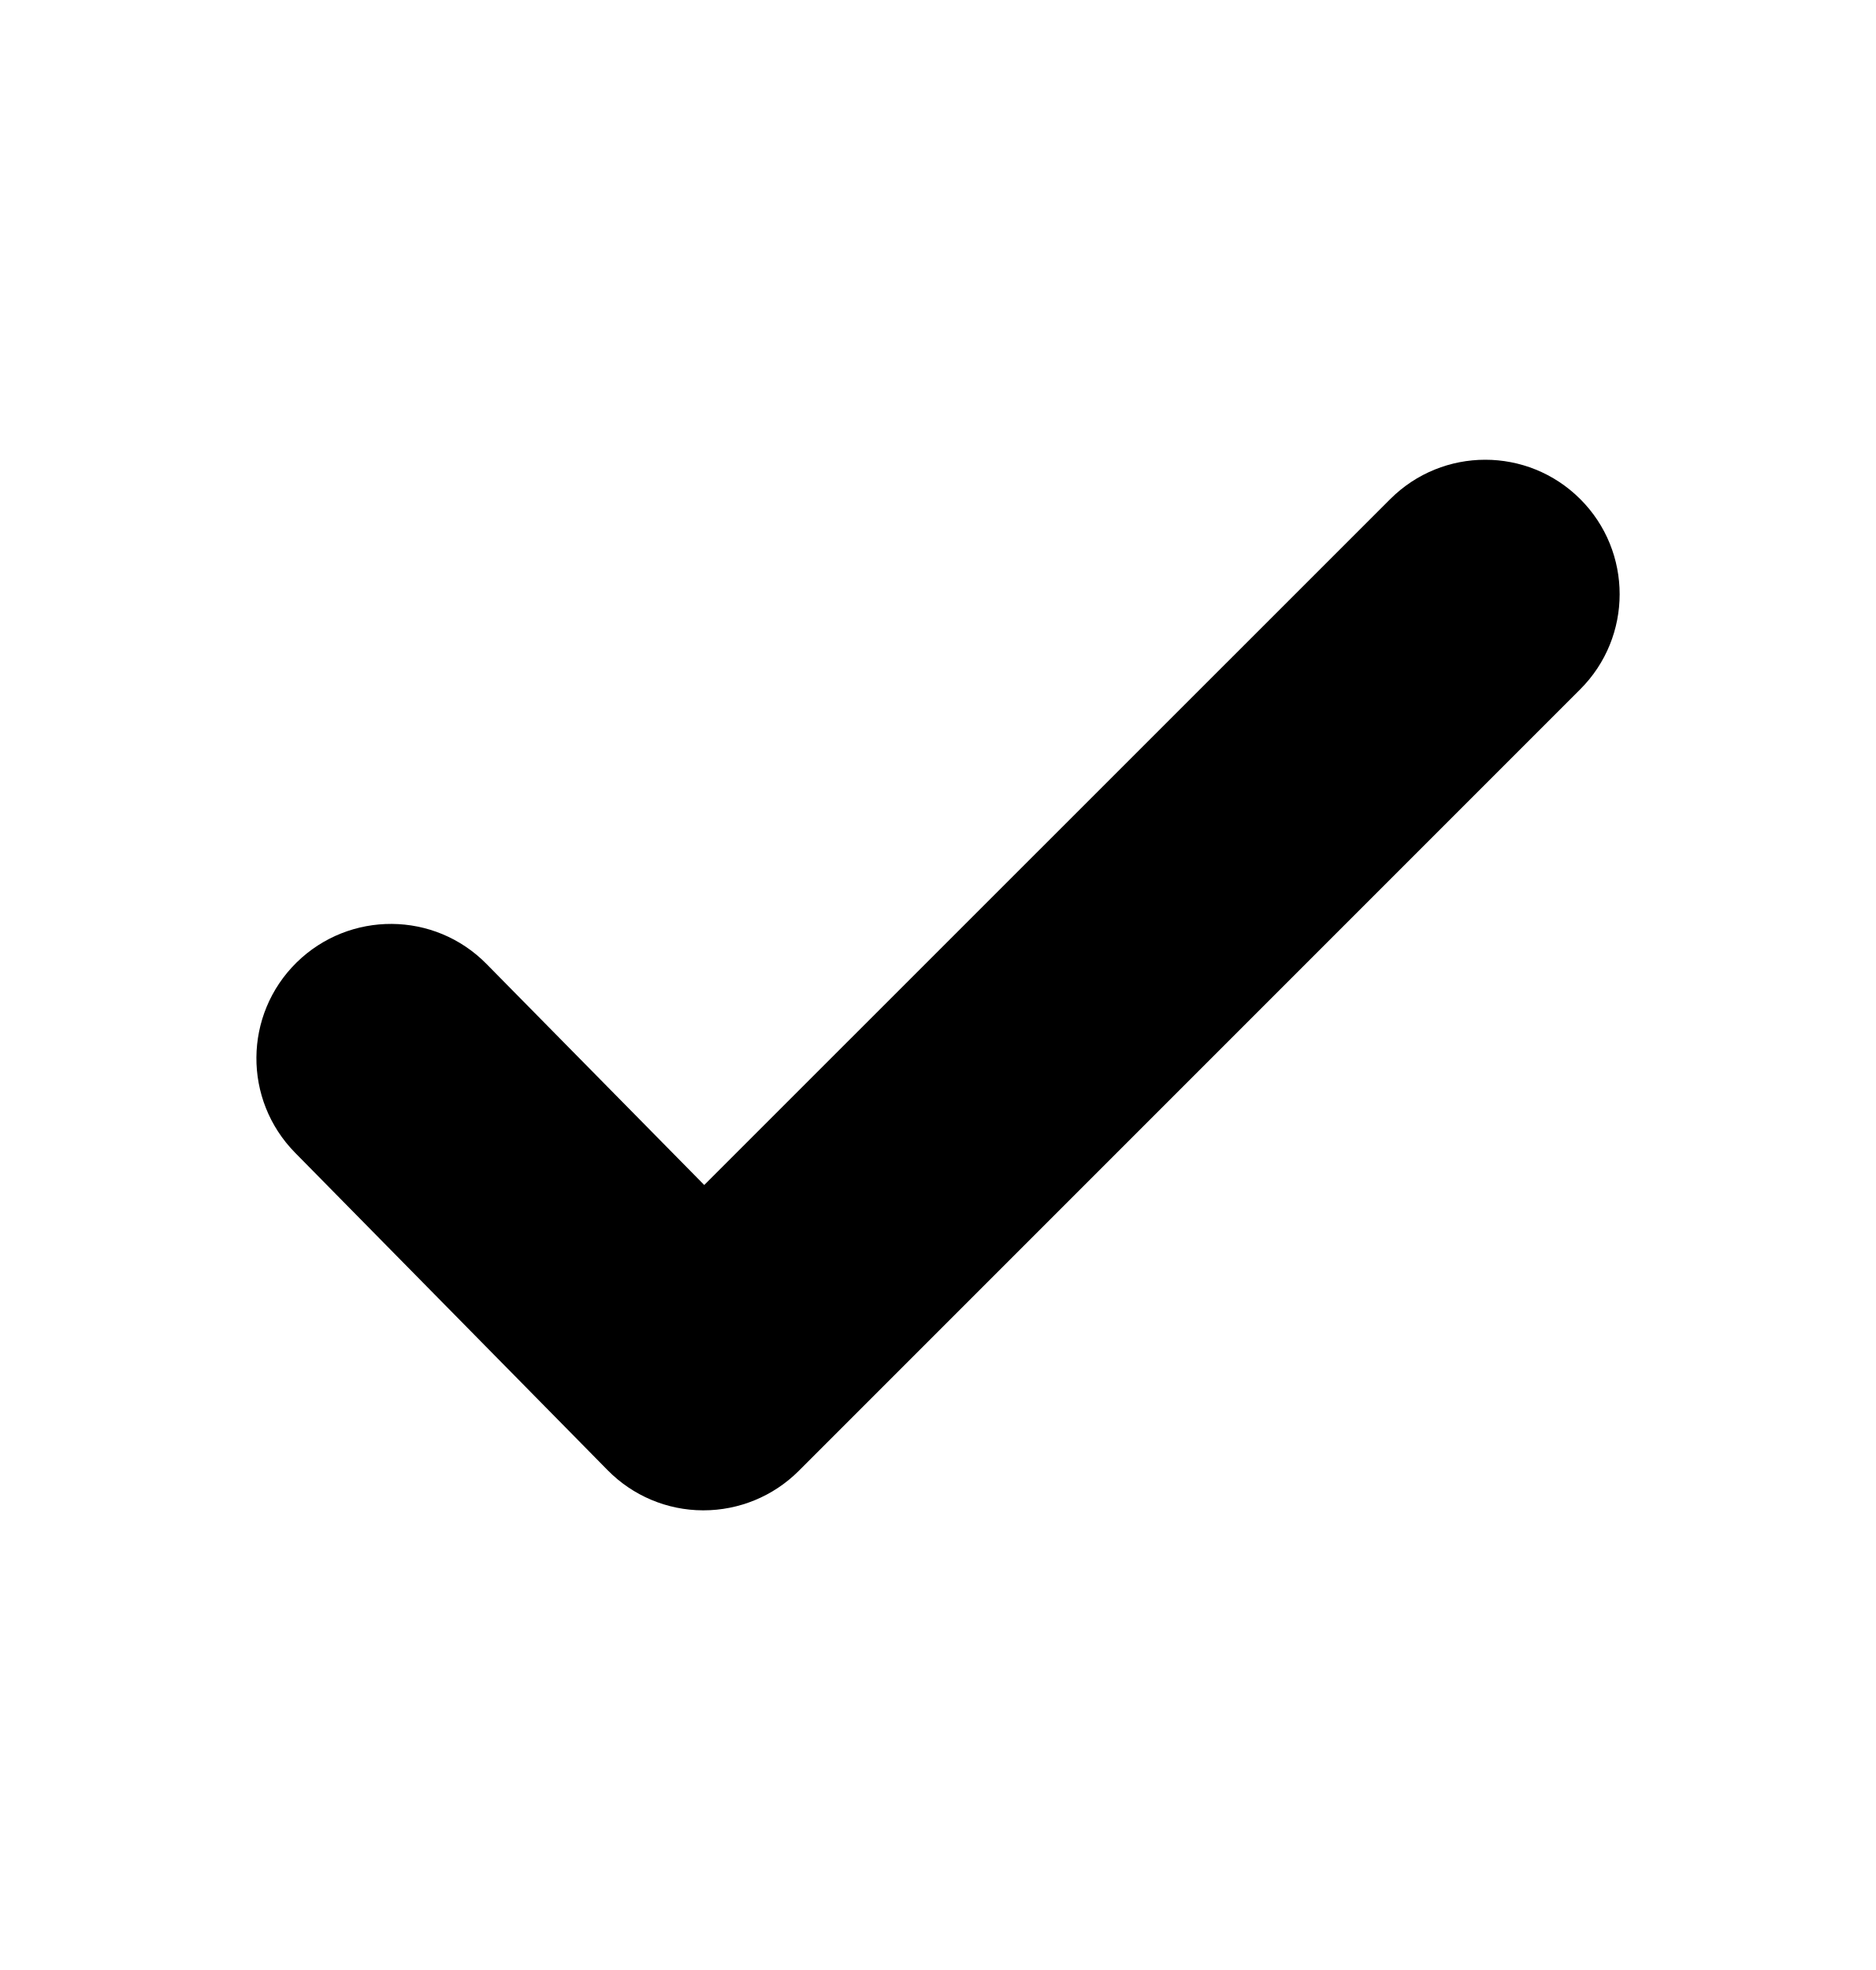
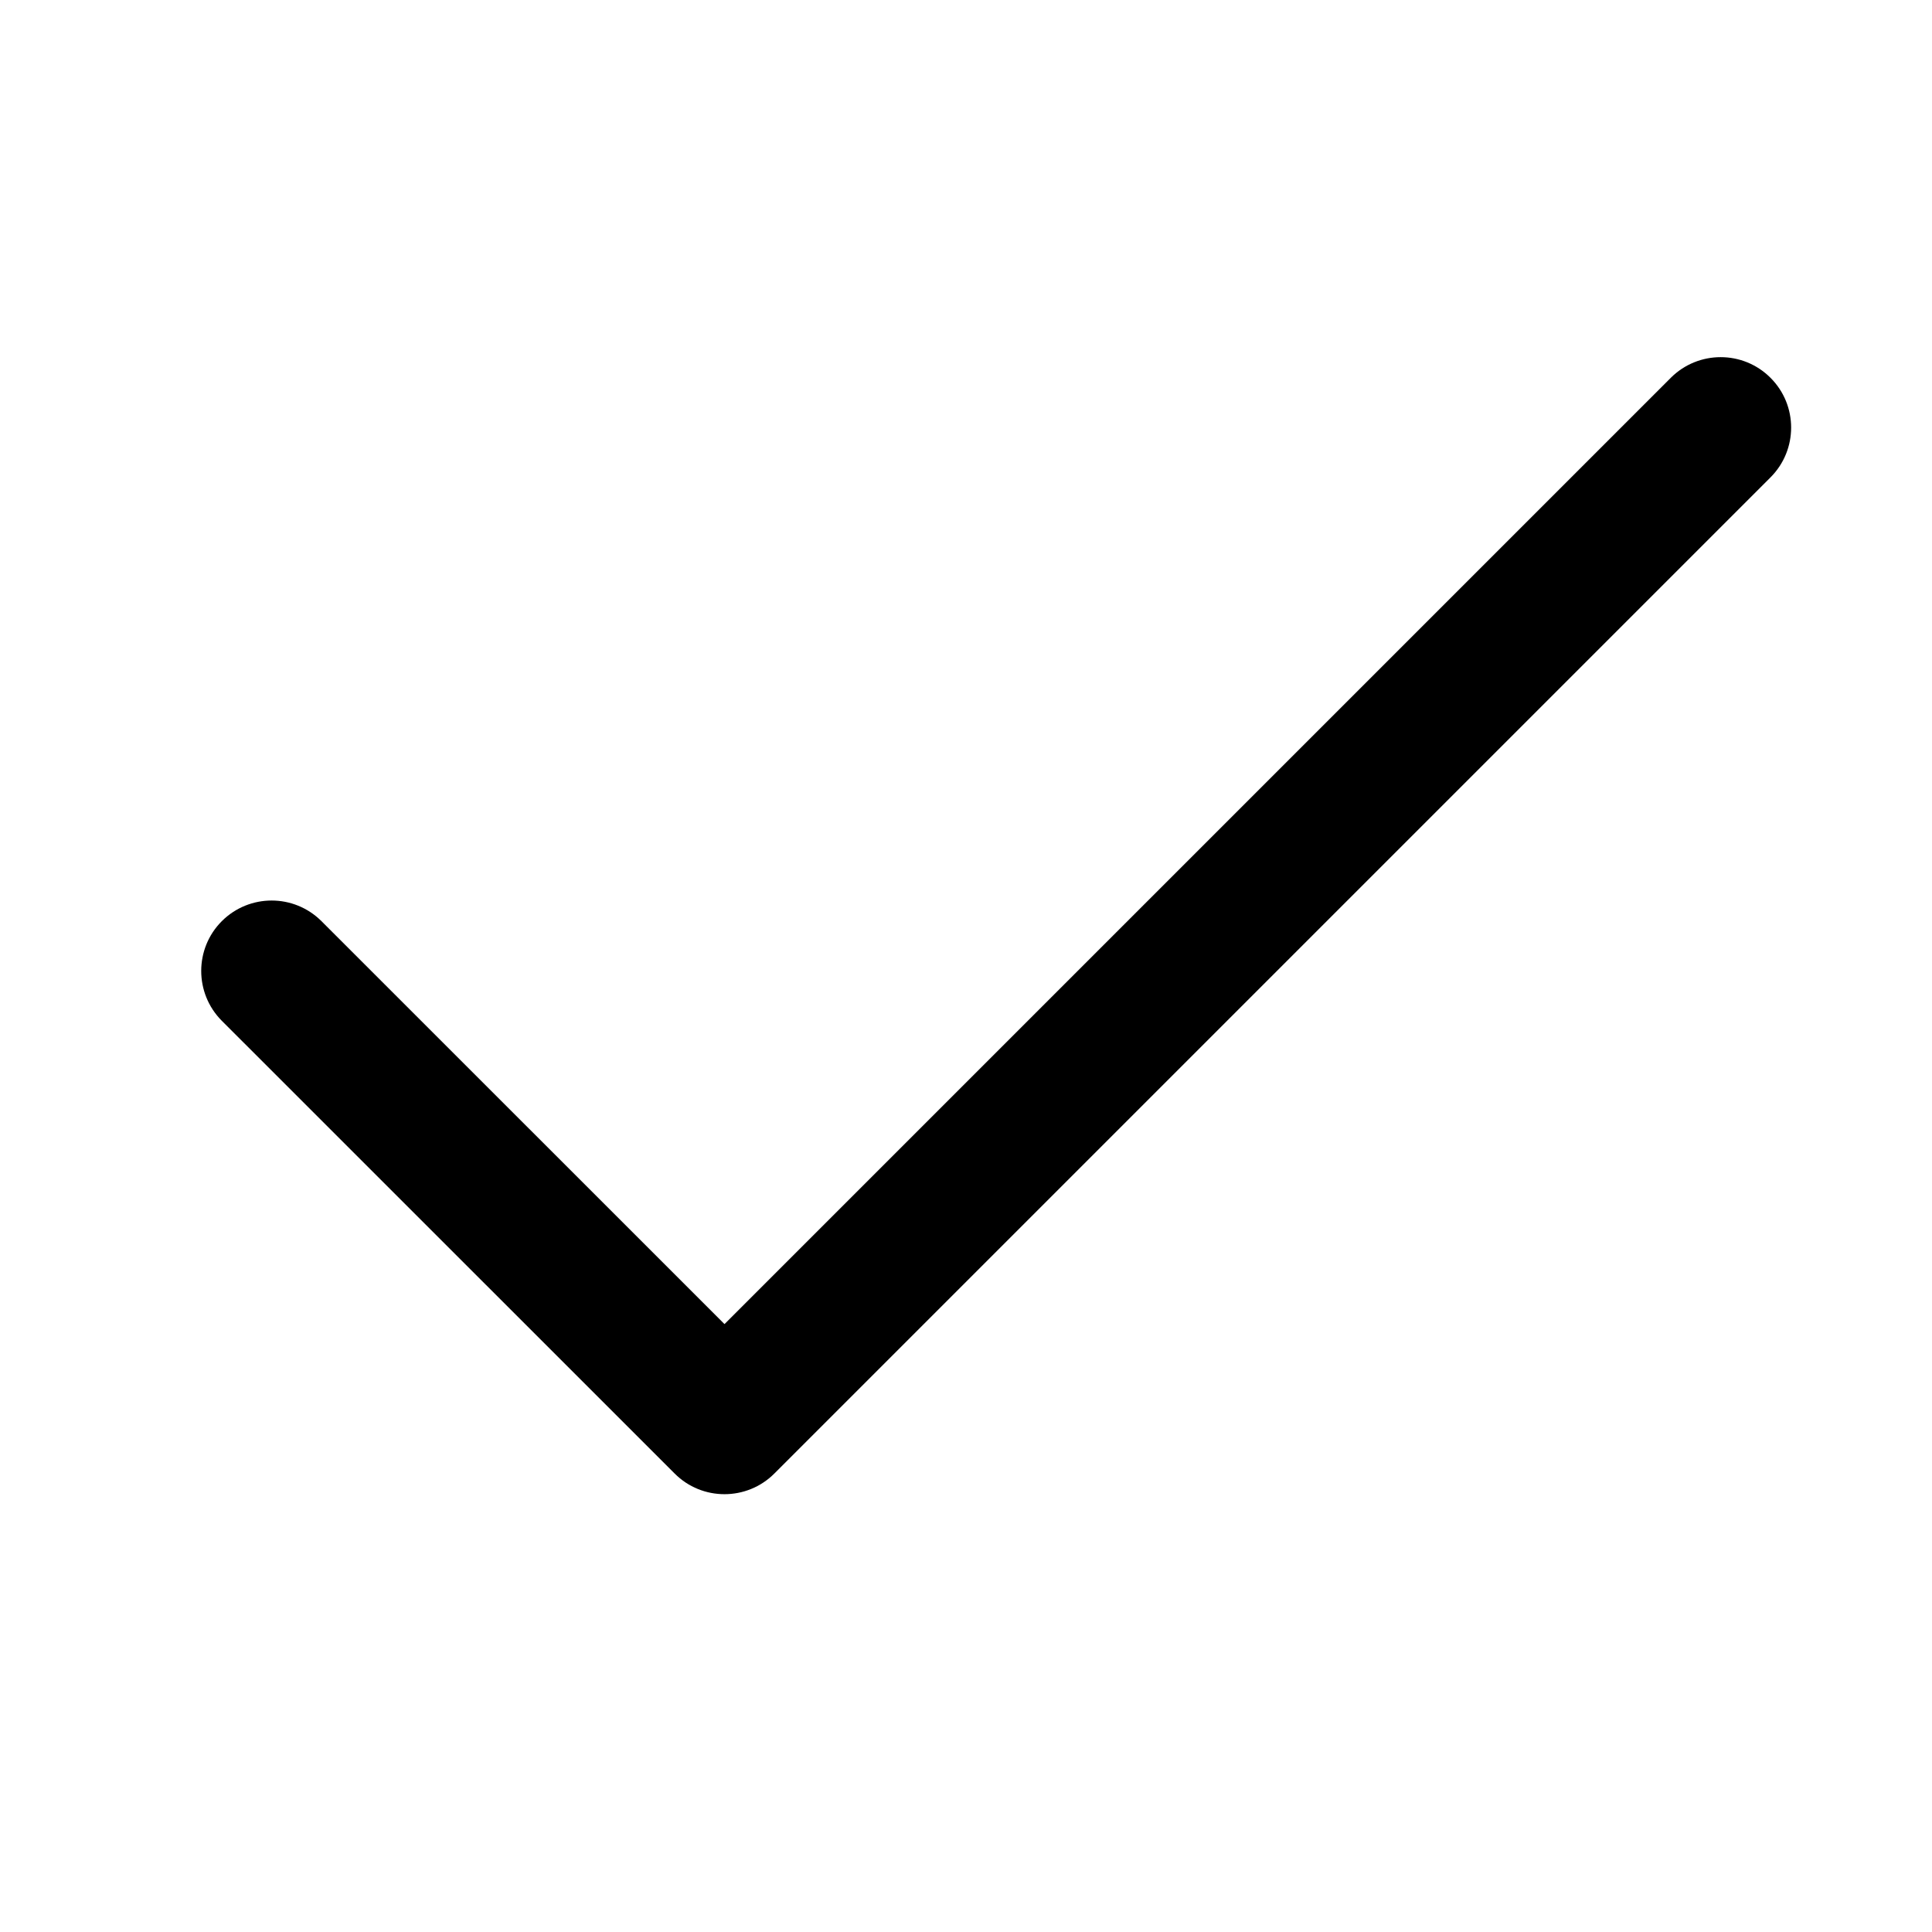
- <svg xmlns="http://www.w3.org/2000/svg" width="20" height="21" viewBox="0 0 20 21" fill="none">
-   <path d="M14.821 5.321C15.381 4.761 16.287 4.761 16.847 5.32C17.408 5.88 17.407 6.789 16.847 7.348L8.514 15.681L8.513 15.682C8.244 15.95 7.879 16.1 7.5 16.1H7.497L7.494 16.1C7.112 16.099 6.747 15.945 6.479 15.673L3.146 12.288C2.59 11.723 2.597 10.816 3.162 10.26C3.726 9.707 4.632 9.711 5.188 10.277L7.508 12.632L14.821 5.321Z" fill="currentColor" />
+ <svg xmlns="http://www.w3.org/2000/svg" width="20" height="20" viewBox="0 0 20 20" fill="none">
+   <path d="M17.296 3.911C17.581 3.626 18.044 3.626 18.328 3.911C18.613 4.195 18.613 4.657 18.328 4.942L8.016 15.254C7.731 15.539 7.268 15.539 6.984 15.254L2.296 10.567C2.012 10.282 2.012 9.82 2.296 9.536C2.581 9.251 3.043 9.251 3.328 9.536L7.5 13.707L17.296 3.911Z" fill="currentColor" />
</svg>
